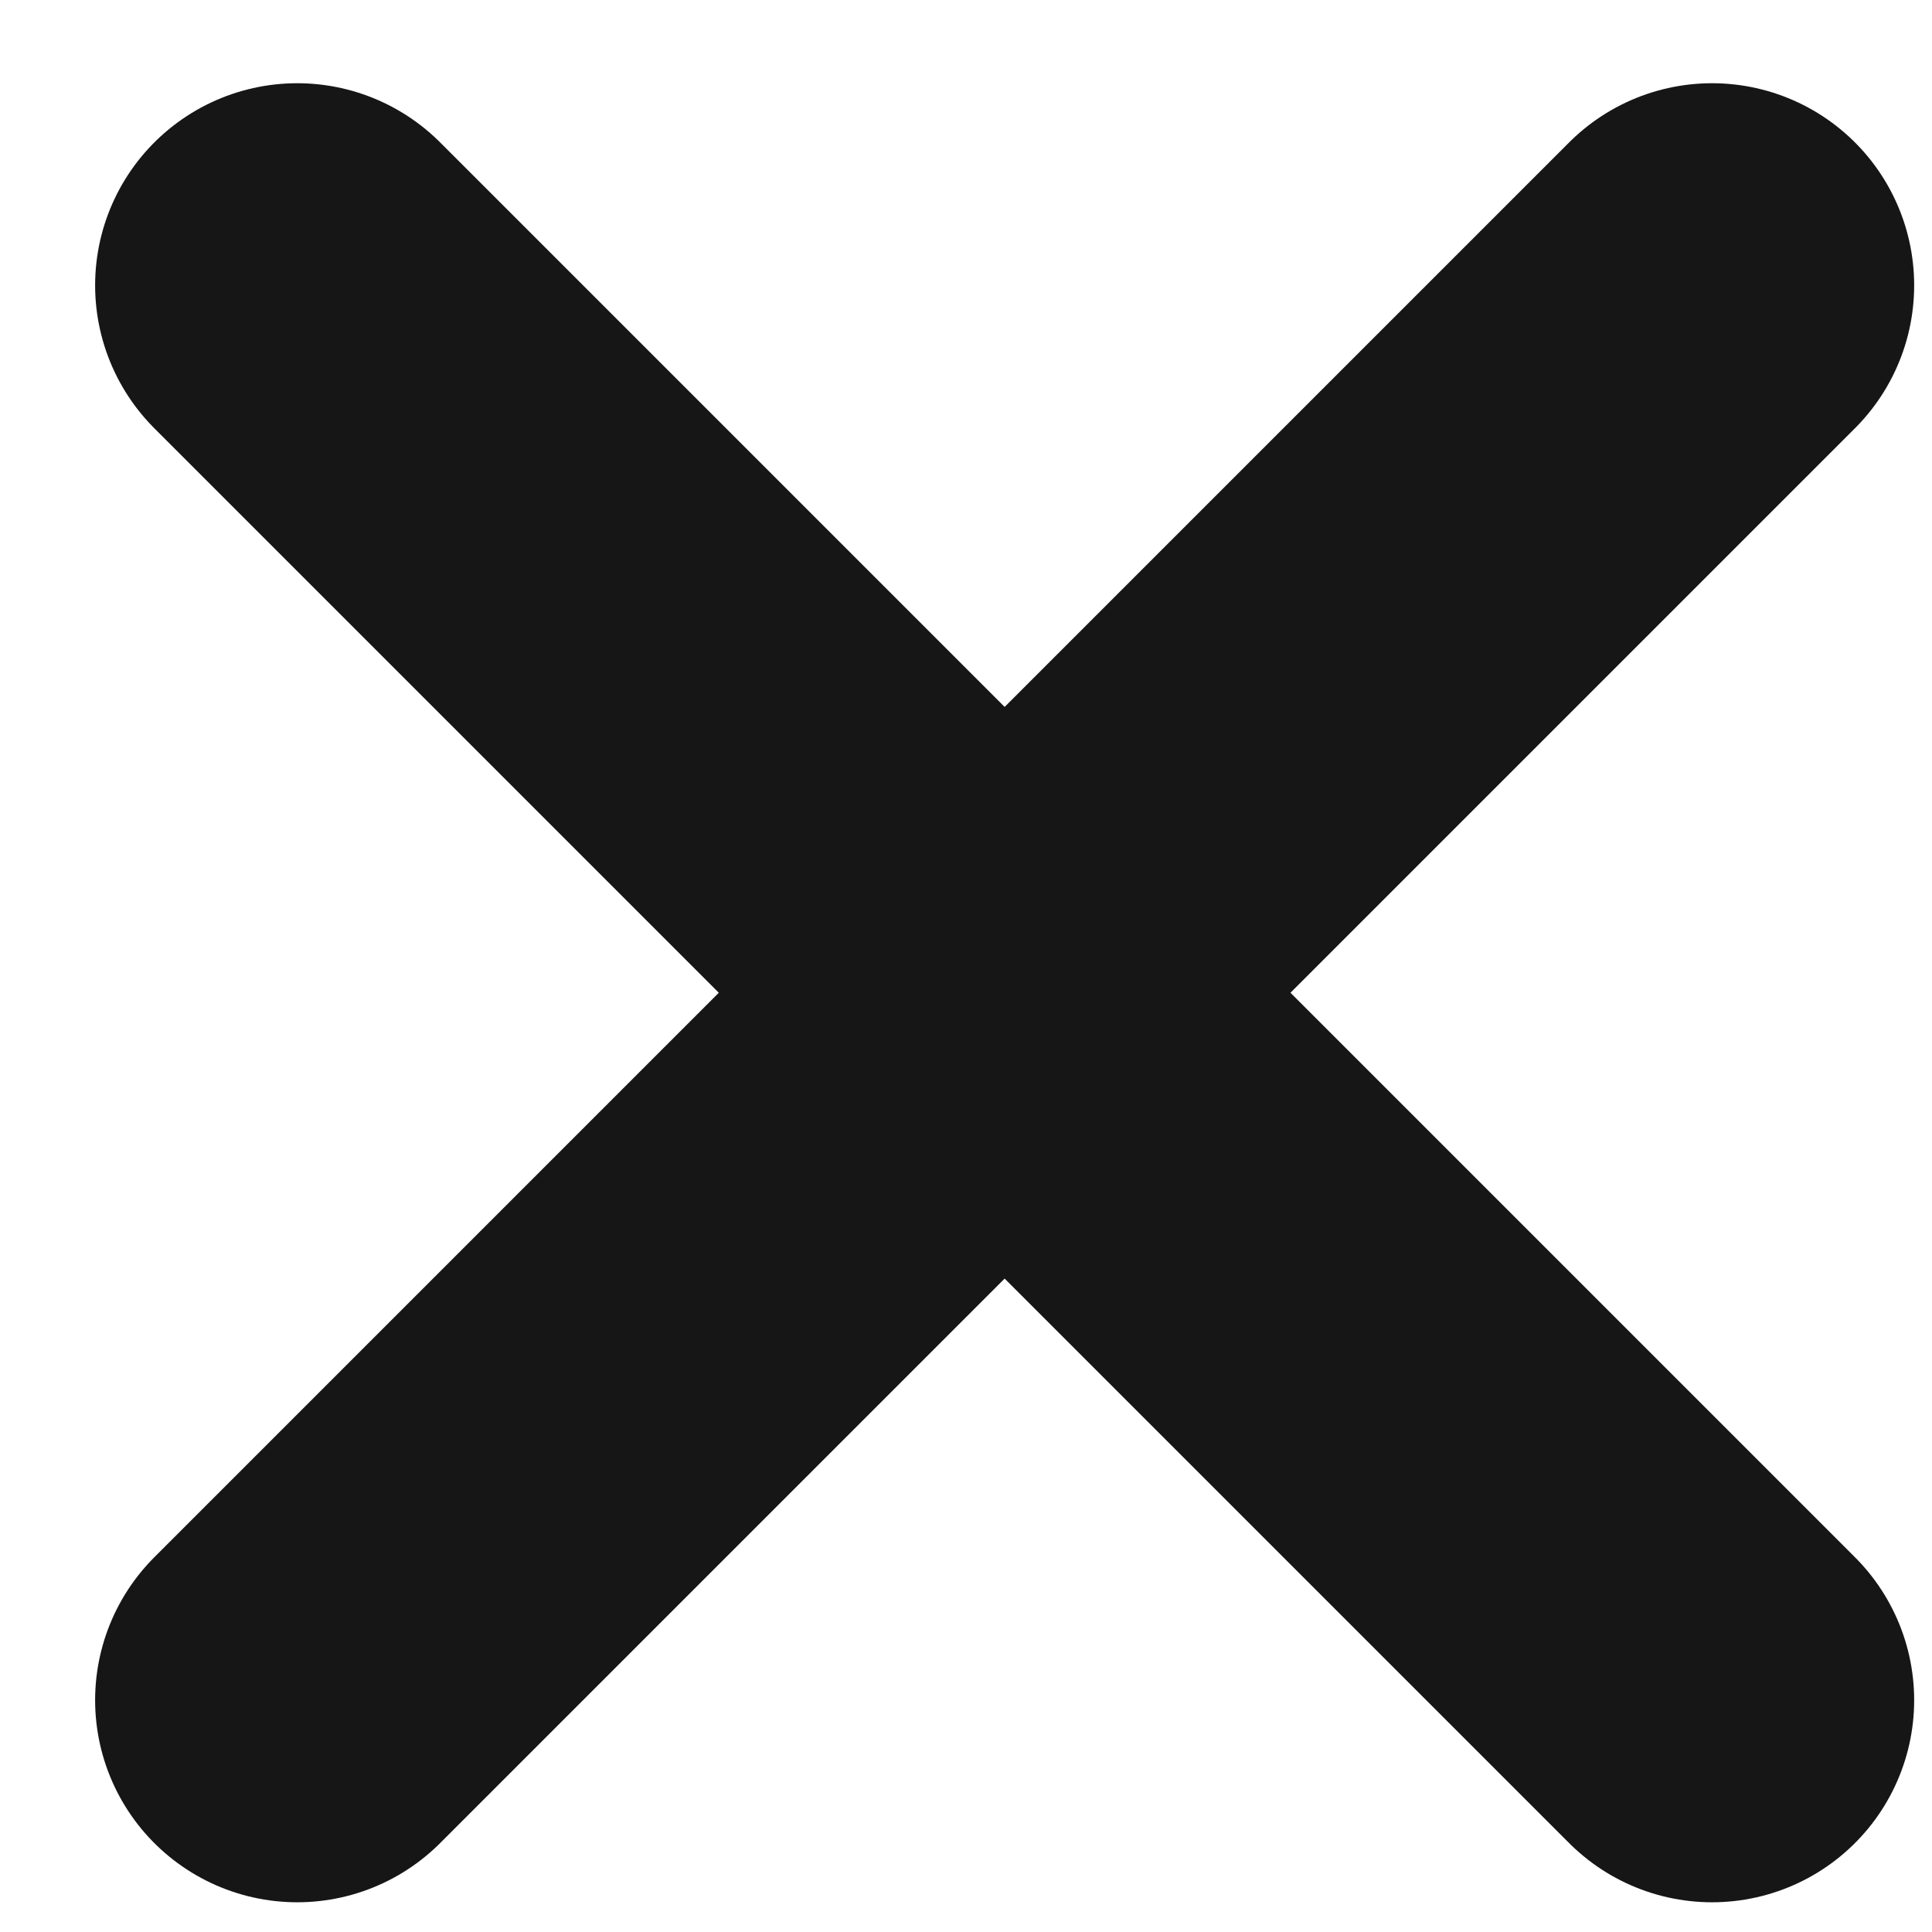
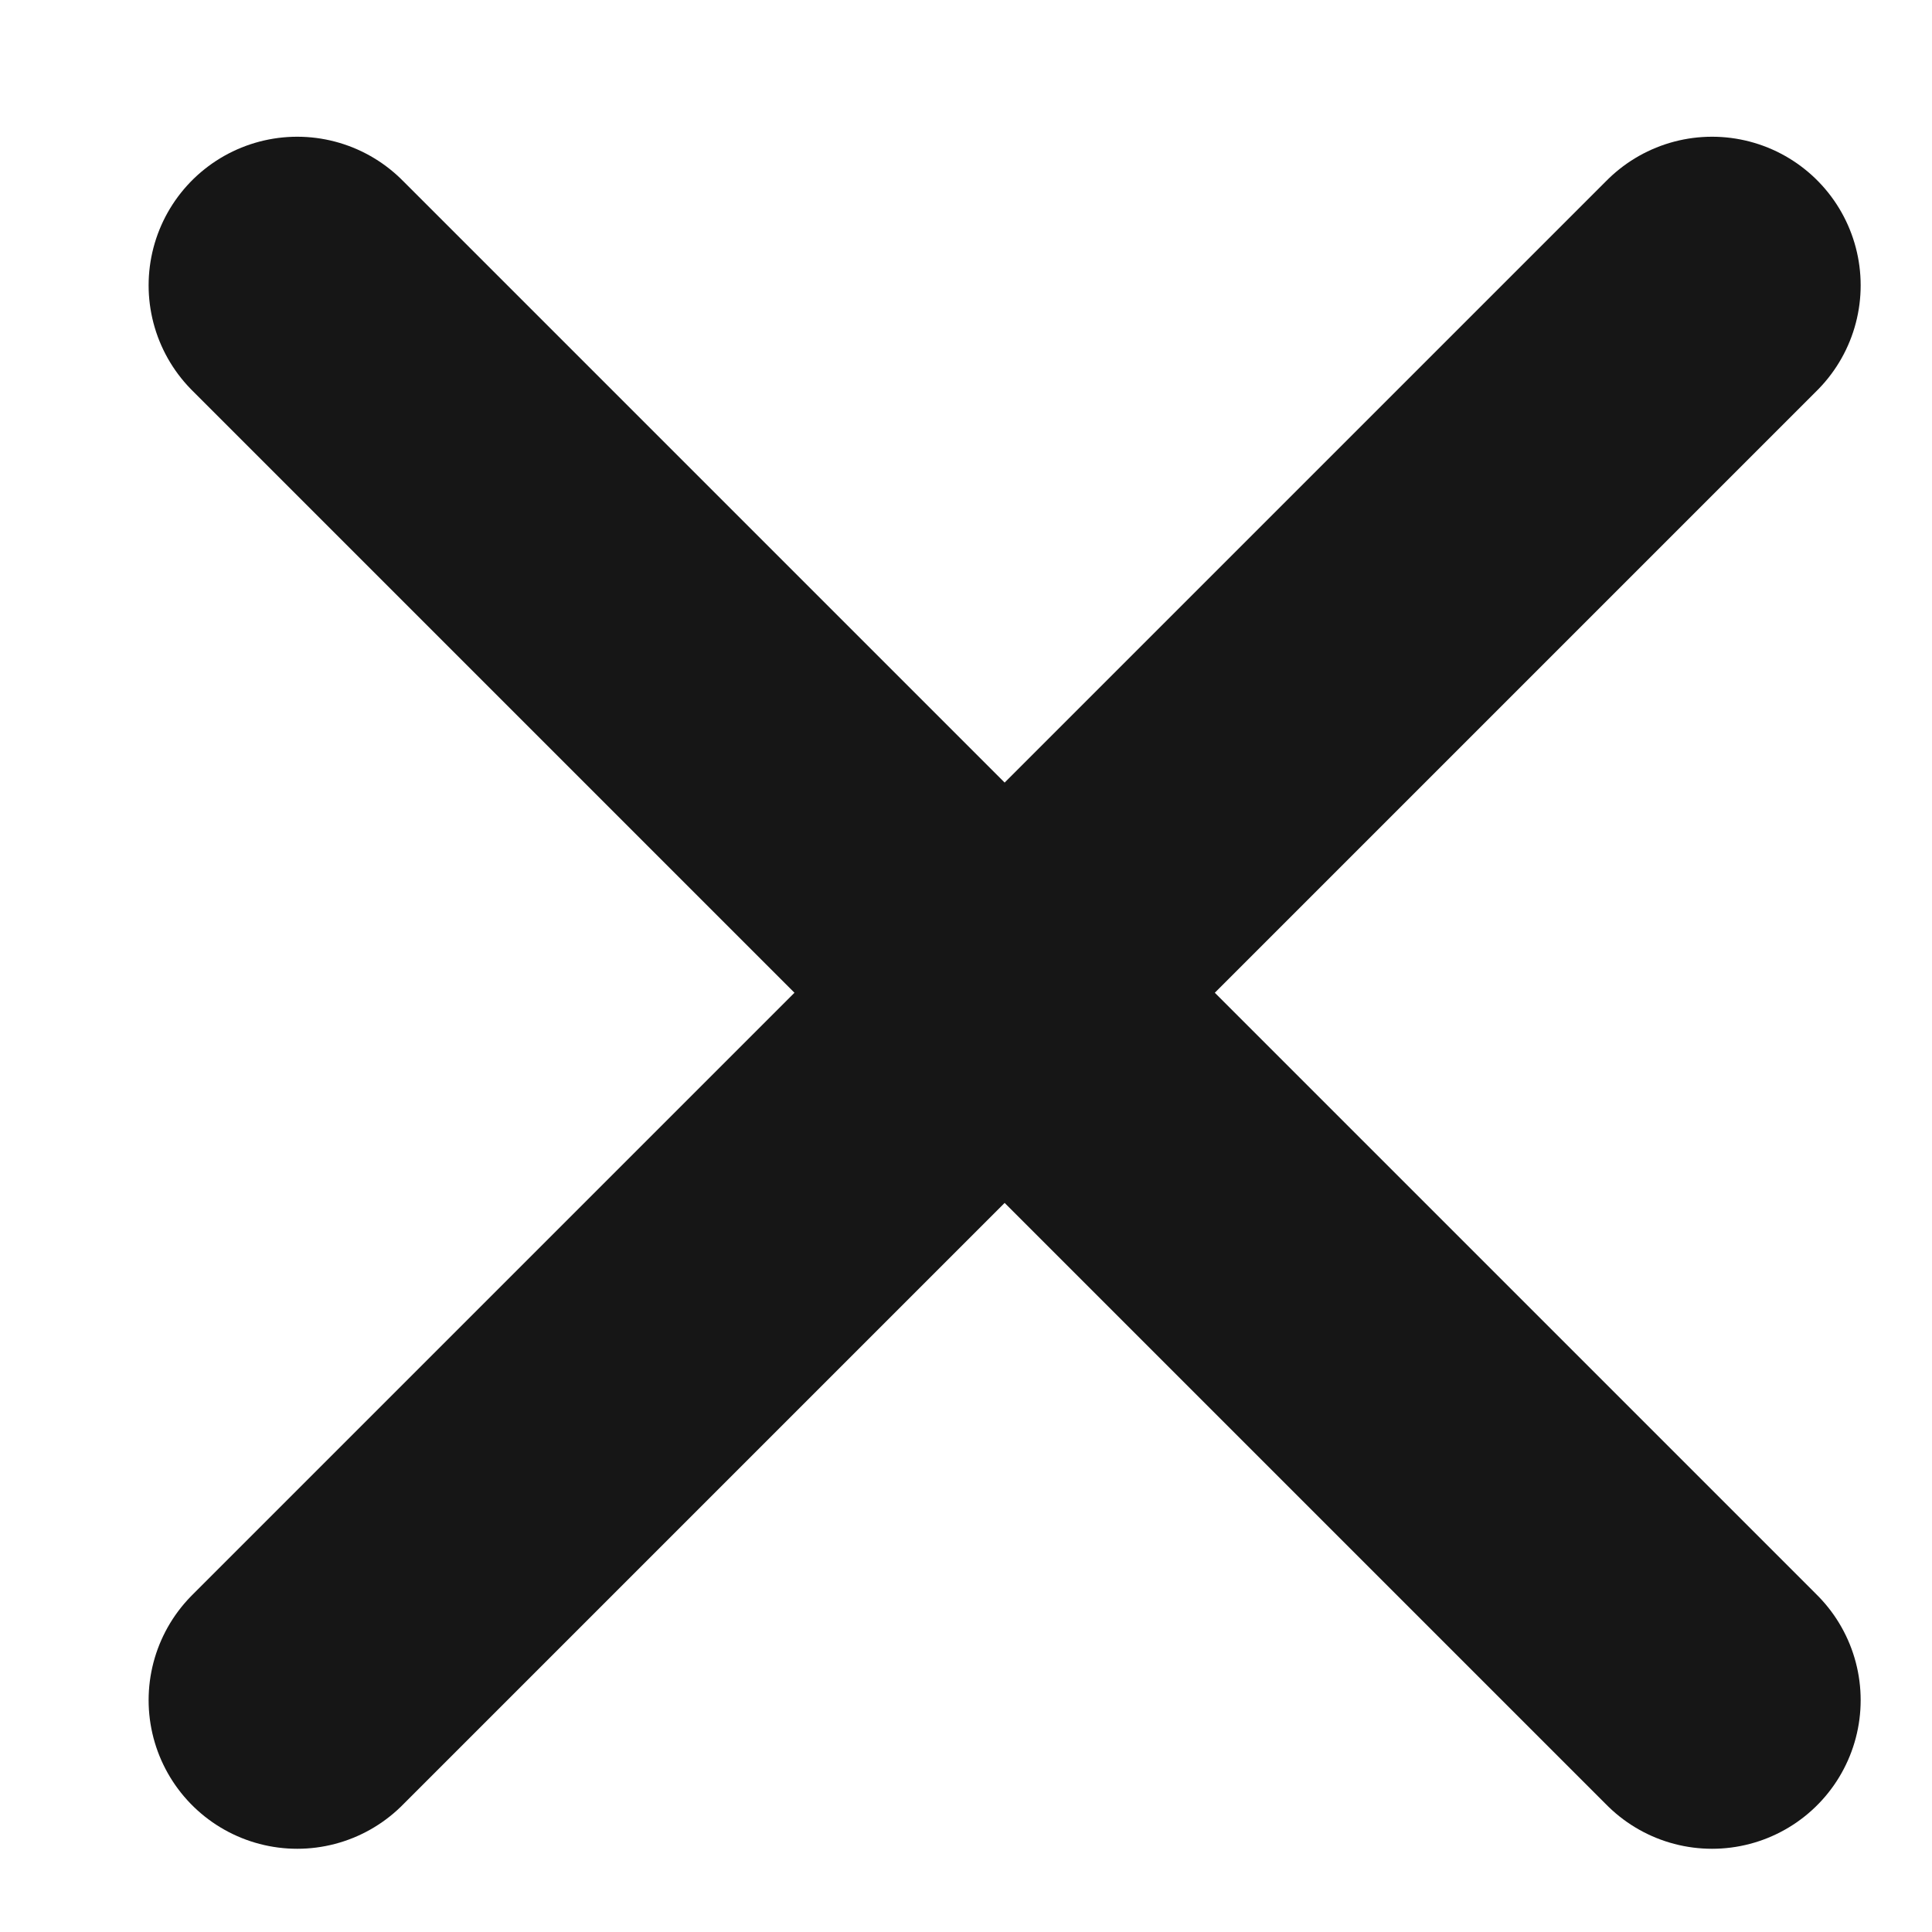
<svg xmlns="http://www.w3.org/2000/svg" width="13" height="13" viewBox="0 0 13 13" fill="none">
-   <path d="M2 1.92L6.76 6.68M11.52 11.44L6.76 6.68M6.76 6.68L11.52 1.92M6.76 6.68L2 11.44" stroke="#161616" stroke-width="2.72" stroke-linecap="round" />
+   <path d="M2 1.92L6.76 6.68M11.52 11.44L6.76 6.68M6.76 6.68L11.52 1.92M6.76 6.68L2 11.44" stroke="#161616" stroke-width="2" stroke-linecap="round" />
</svg>
